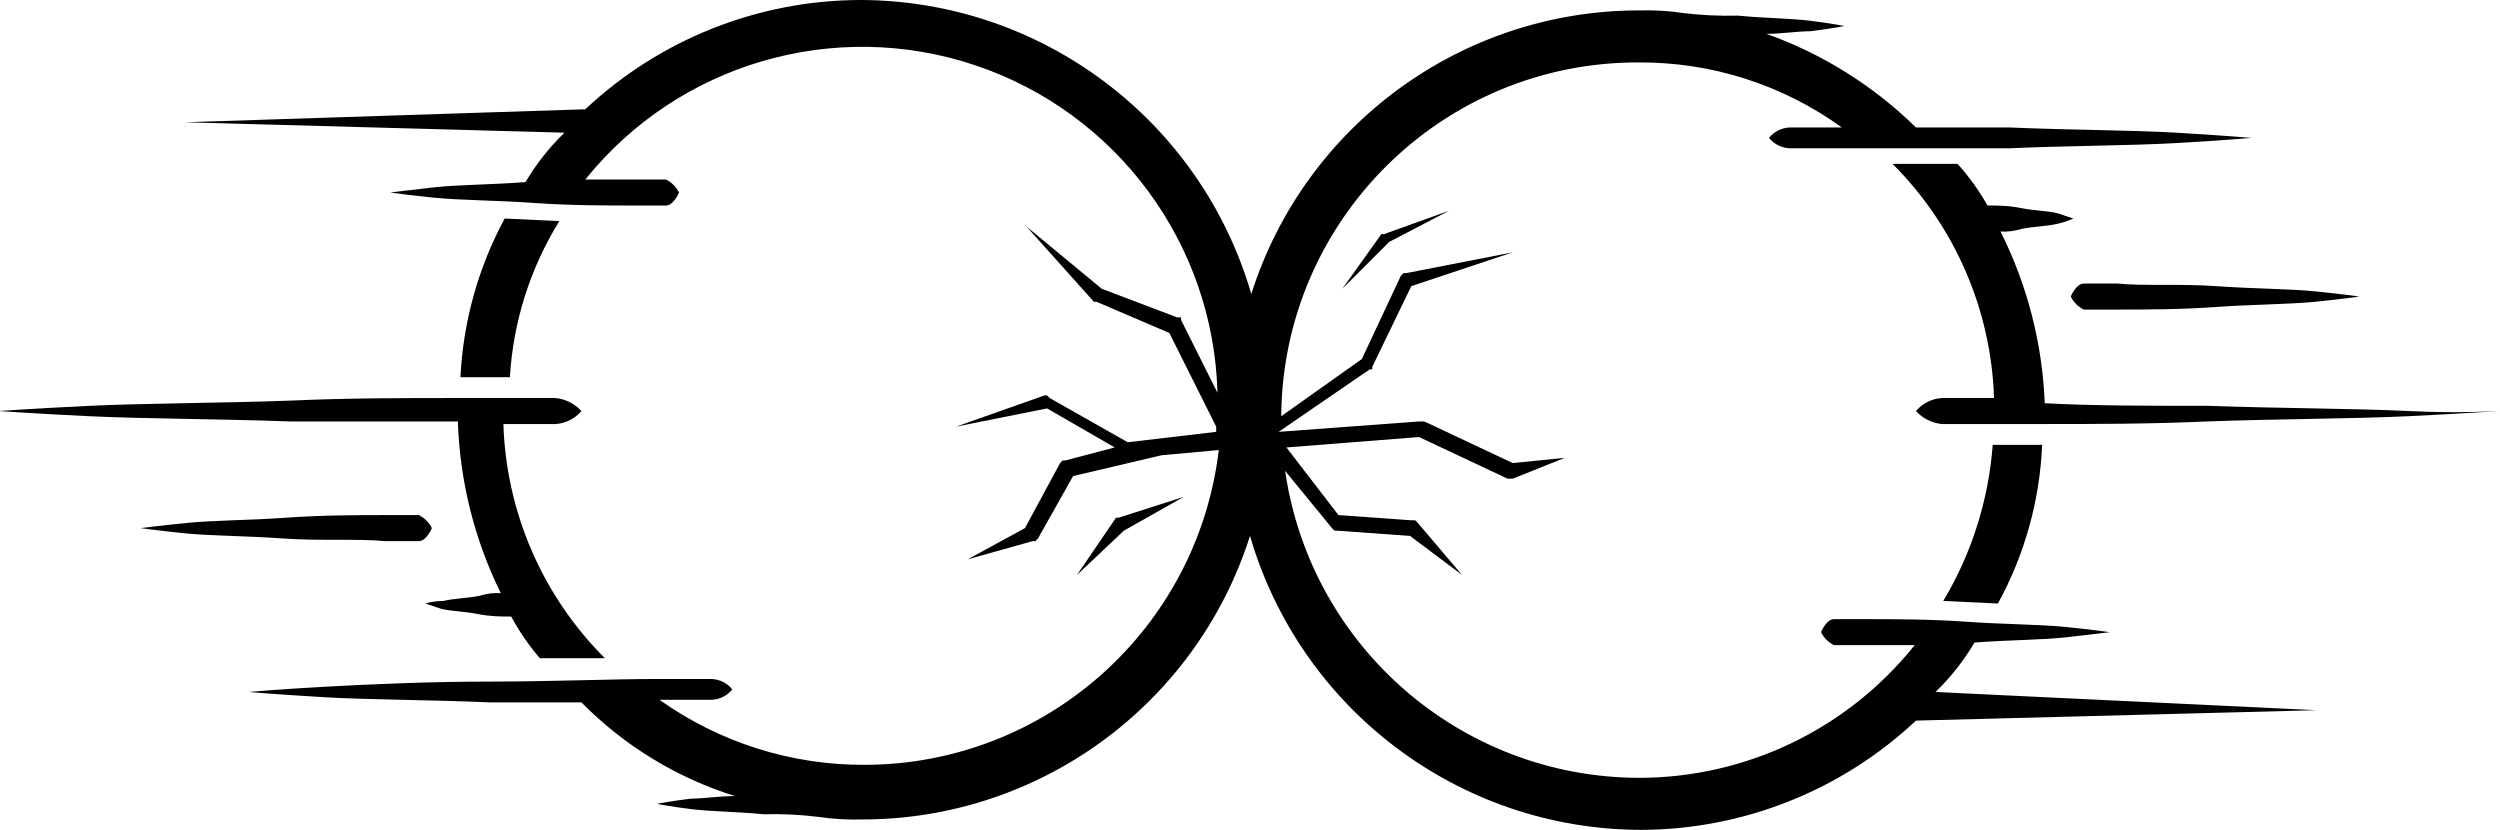
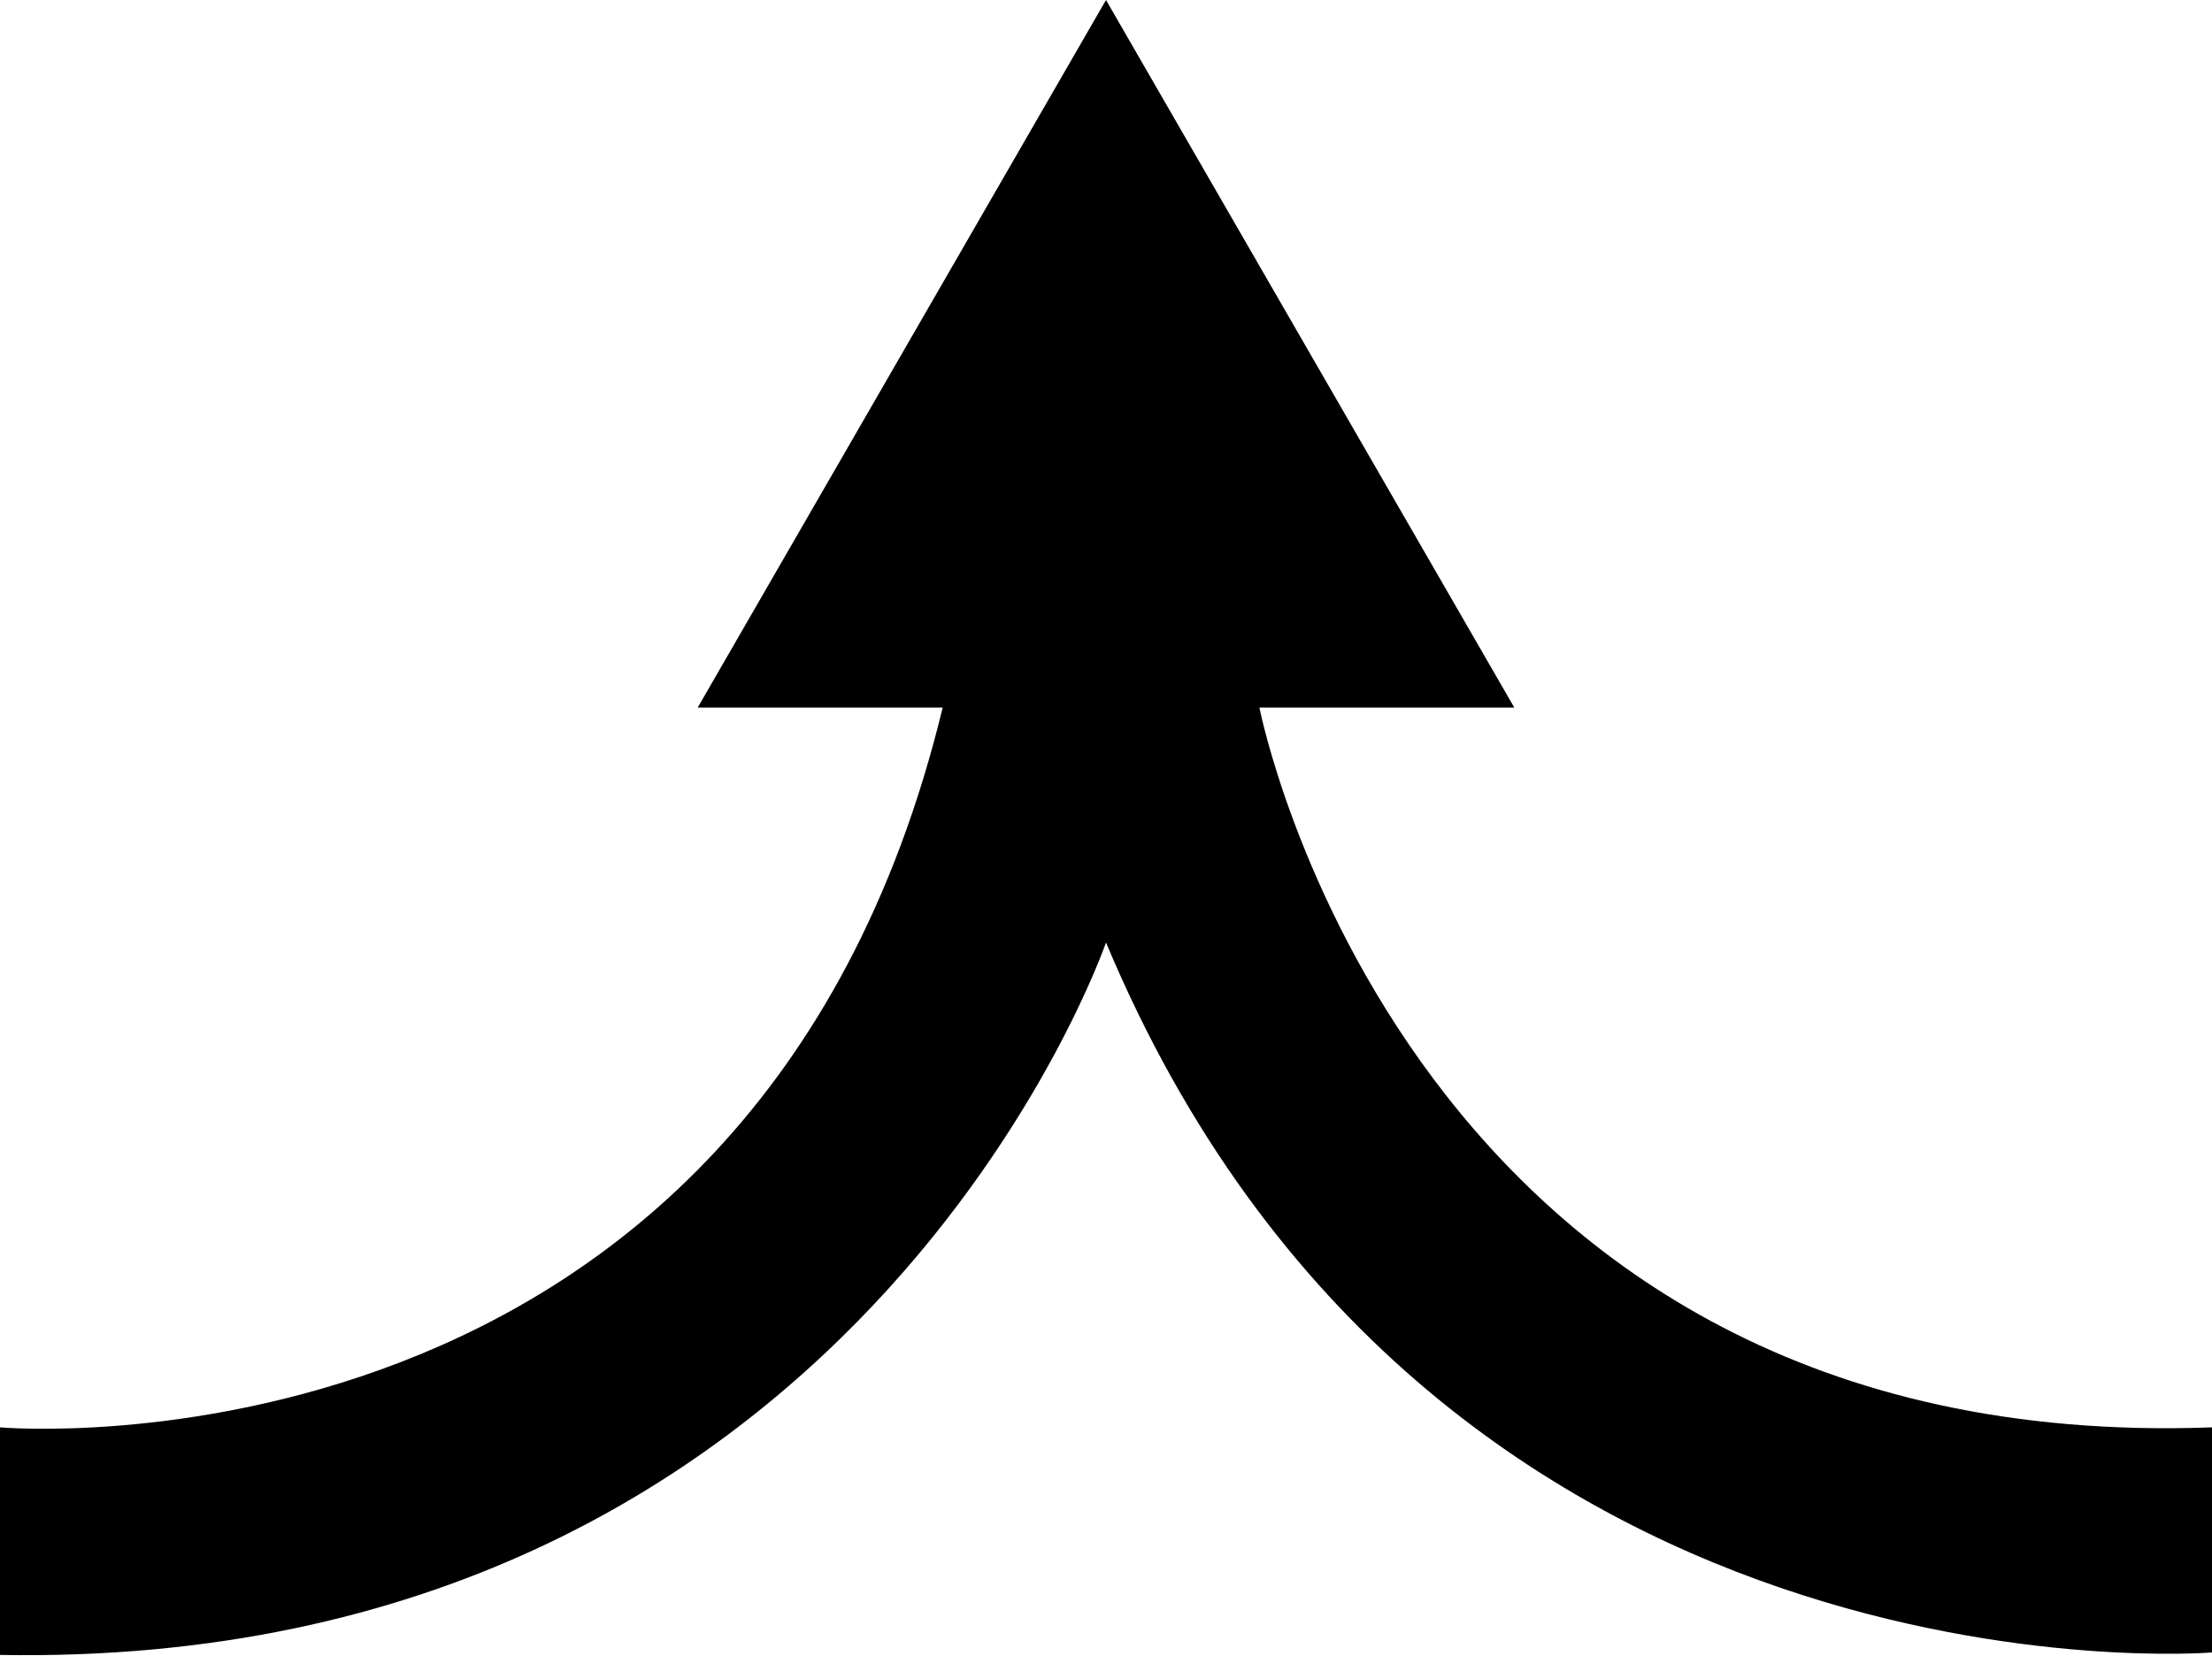
- <svg xmlns="http://www.w3.org/2000/svg" id="Layer_1" data-name="Layer 1" viewBox="0 0 96.1 31.9">
-   <path d="M23.25,11.2l-2.1-.1a14.28,14.28,0,0,0-1.7,6.1h1.9A12.84,12.84,0,0,1,23.25,11.2Z" transform="translate(-1.75 -2.7)" />
-   <path d="M19.35,18.9A16.12,16.12,0,0,0,21,25.5a2.2,2.2,0,0,0-.8.1c-.5.1-1,.1-1.4.2a2.44,2.44,0,0,0-.7.1l.6.2c.4.1.9.1,1.4.2s.9.1,1.3.1a9.06,9.06,0,0,0,1.1,1.6H25a13.31,13.31,0,0,1-3.9-9h2a1.42,1.42,0,0,0,1-.5,1.55,1.55,0,0,0-1-.5h-3.9c-1.9,0-4.1,0-6.3.1-2.8.1-5.6.1-7.7.2s-3.5.2-3.5.2,1.4.1,3.5.2,4.9.1,7.7.2Z" transform="translate(-1.75 -2.7)" />
-   <path d="M16.55,23.5h1.3c.3,0,.5-.5.5-.5a1.1,1.1,0,0,0-.5-.5h-1.3c-1,0-2.4,0-3.8.1s-2.8.1-3.8.2-1.8.2-1.8.2.7.1,1.7.2,2.4.1,3.8.2S15.45,23.4,16.55,23.5Z" transform="translate(-1.75 -2.7)" />
-   <path d="M80.25,19.8h-1.9a13.67,13.67,0,0,1-1.9,6l2.1.1A13.9,13.9,0,0,0,80.25,19.8Z" transform="translate(-1.75 -2.7)" />
-   <path d="M76.15,29.3a9,9,0,0,0,1.5-1.9c1.3-.1,2.6-.1,3.5-.2s1.7-.2,1.7-.2-.7-.1-1.7-.2-2.4-.1-3.8-.2-2.8-.1-3.8-.1h-1.3c-.3,0-.5.5-.5.5a1.1,1.1,0,0,0,.5.5h3.1a13.57,13.57,0,0,1-10.6,5.1,13.78,13.78,0,0,1-13.6-11.8l1.8,2.2.1.1h.1l2.8.2,2,1.5-1.7-2-.1-.1H56l-2.8-.2-2-2.6,5.1-.4,3.4,1.6h.2l2-.8-2,.2-3.4-1.6h-.2l-5.4.4h0l3.5-2.4h.1v-.1L56,13.7l3.9-1.3-4.1.8h-.1l-.1.1-1.5,3.2L51,18.7A13.7,13.7,0,0,1,64.75,5.1a13.19,13.19,0,0,1,7.8,2.5h-2a1.08,1.08,0,0,0-.8.4h0a1.08,1.08,0,0,0,.8.4H79c2.3-.1,4.6-.1,6.4-.2s2.9-.2,2.9-.2-1.2-.1-2.9-.2-4.1-.1-6.4-.2h-3.6A15.78,15.78,0,0,0,69.65,4c.6,0,1.2-.1,1.7-.1.8-.1,1.3-.2,1.3-.2s-.5-.1-1.3-.2-1.8-.1-2.8-.2a14.08,14.08,0,0,1-2.1-.1,9.7,9.7,0,0,0-1.7-.1A15.64,15.64,0,0,0,49.85,14a15.69,15.69,0,0,0-15-11.3,15.5,15.5,0,0,0-10.6,4.2l-15.4.5,14.6.4a9,9,0,0,0-1.5,1.9c-1.3.1-2.6.1-3.5.2s-1.7.2-1.7.2.7.1,1.7.2,2.4.1,3.8.2,2.8.1,3.8.1h1.3c.3,0,.5-.5.5-.5a1.1,1.1,0,0,0-.5-.5h-3.1a13.66,13.66,0,0,1,24.3,8.2L47.15,15v-.1H47l-2.9-1.1-2.9-2.4,2.6,2.9h.1l2.8,1.2,1.8,3.6v.2l-3.4.4-3-1.7-.1-.1h-.1l-3.4,1.2,3.5-.7,2.6,1.5-1.9.5h-.1l-.1.1L41.15,23l-2.2,1.2,2.5-.7h.1l.1-.1L43,21l3.4-.8h0l2.2-.2A13.73,13.73,0,0,1,35,32.1a13.5,13.5,0,0,1-7.9-2.5h2a1.08,1.08,0,0,0,.8-.4h0a1.08,1.08,0,0,0-.8-.4H27c-1.7,0-4.1.1-6.4.1s-4.6.1-6.4.2-2.9.2-2.9.2,1.2.1,2.9.2,4.1.1,6.4.2h3.5A14.27,14.27,0,0,0,30,33.3c-.6,0-1.2.1-1.7.1-.8.1-1.3.2-1.3.2s.5.1,1.3.2,1.8.1,2.8.2a14.08,14.08,0,0,1,2.1.1,9.7,9.7,0,0,0,1.7.1,15.64,15.64,0,0,0,14.9-10.9,15.69,15.69,0,0,0,15,11.3,15.5,15.5,0,0,0,10.6-4.2l15.4-.4Z" transform="translate(-1.75 -2.7)" />
-   <path d="M94.35,18.5c-2.1-.1-4.9-.1-7.7-.2-2.2,0-4.5,0-6.3-.1a16.12,16.12,0,0,0-1.7-6.6,2.2,2.2,0,0,0,.8-.1c.5-.1,1-.1,1.4-.2a3.22,3.22,0,0,0,.6-.2l-.6-.2c-.4-.1-.9-.1-1.4-.2s-.9-.1-1.3-.1A9.06,9.06,0,0,0,77,9h-2.5a13.31,13.31,0,0,1,3.9,9h-2a1.42,1.42,0,0,0-1,.5,1.55,1.55,0,0,0,1,.5h3.9c1.9,0,4.1,0,6.3-.1,2.8-.1,5.6-.1,7.7-.2s3.5-.2,3.5-.2A33.36,33.36,0,0,1,94.35,18.5Z" transform="translate(-1.75 -2.7)" />
-   <path d="M83.15,13.6h-1.3c-.3,0-.5.5-.5.5a1.1,1.1,0,0,0,.5.5h1.3c1,0,2.4,0,3.8-.1s2.8-.1,3.8-.2,1.7-.2,1.7-.2-.7-.1-1.7-.2-2.4-.1-3.8-.2S84.15,13.7,83.15,13.6Z" transform="translate(-1.75 -2.7)" />
-   <polygon points="45.5 19.1 43 19.9 42.9 19.9 42.9 19.9 41.4 22.1 43.2 20.4 45.5 19.1" />
-   <polygon points="53.2 9 53.1 9 51.6 11.1 53.4 9.3 55.7 8.1 53.2 9" />
+ <svg xmlns="http://www.w3.org/2000/svg" id="Layer_1" data-name="Layer 1" viewBox="0 0 89.4 66.91">
+   <path d="M.4,63.4s30.4,2.7,38.1-29.1H28.6L45.1,5.7,61.6,34.3H51.3s5.9,30.3,38.5,29.1v9.1S58.2,75.1,45.1,43.8c0,0-10.1,29.4-44.7,28.8Z" transform="translate(-0.4 -5.7)" />
</svg>
